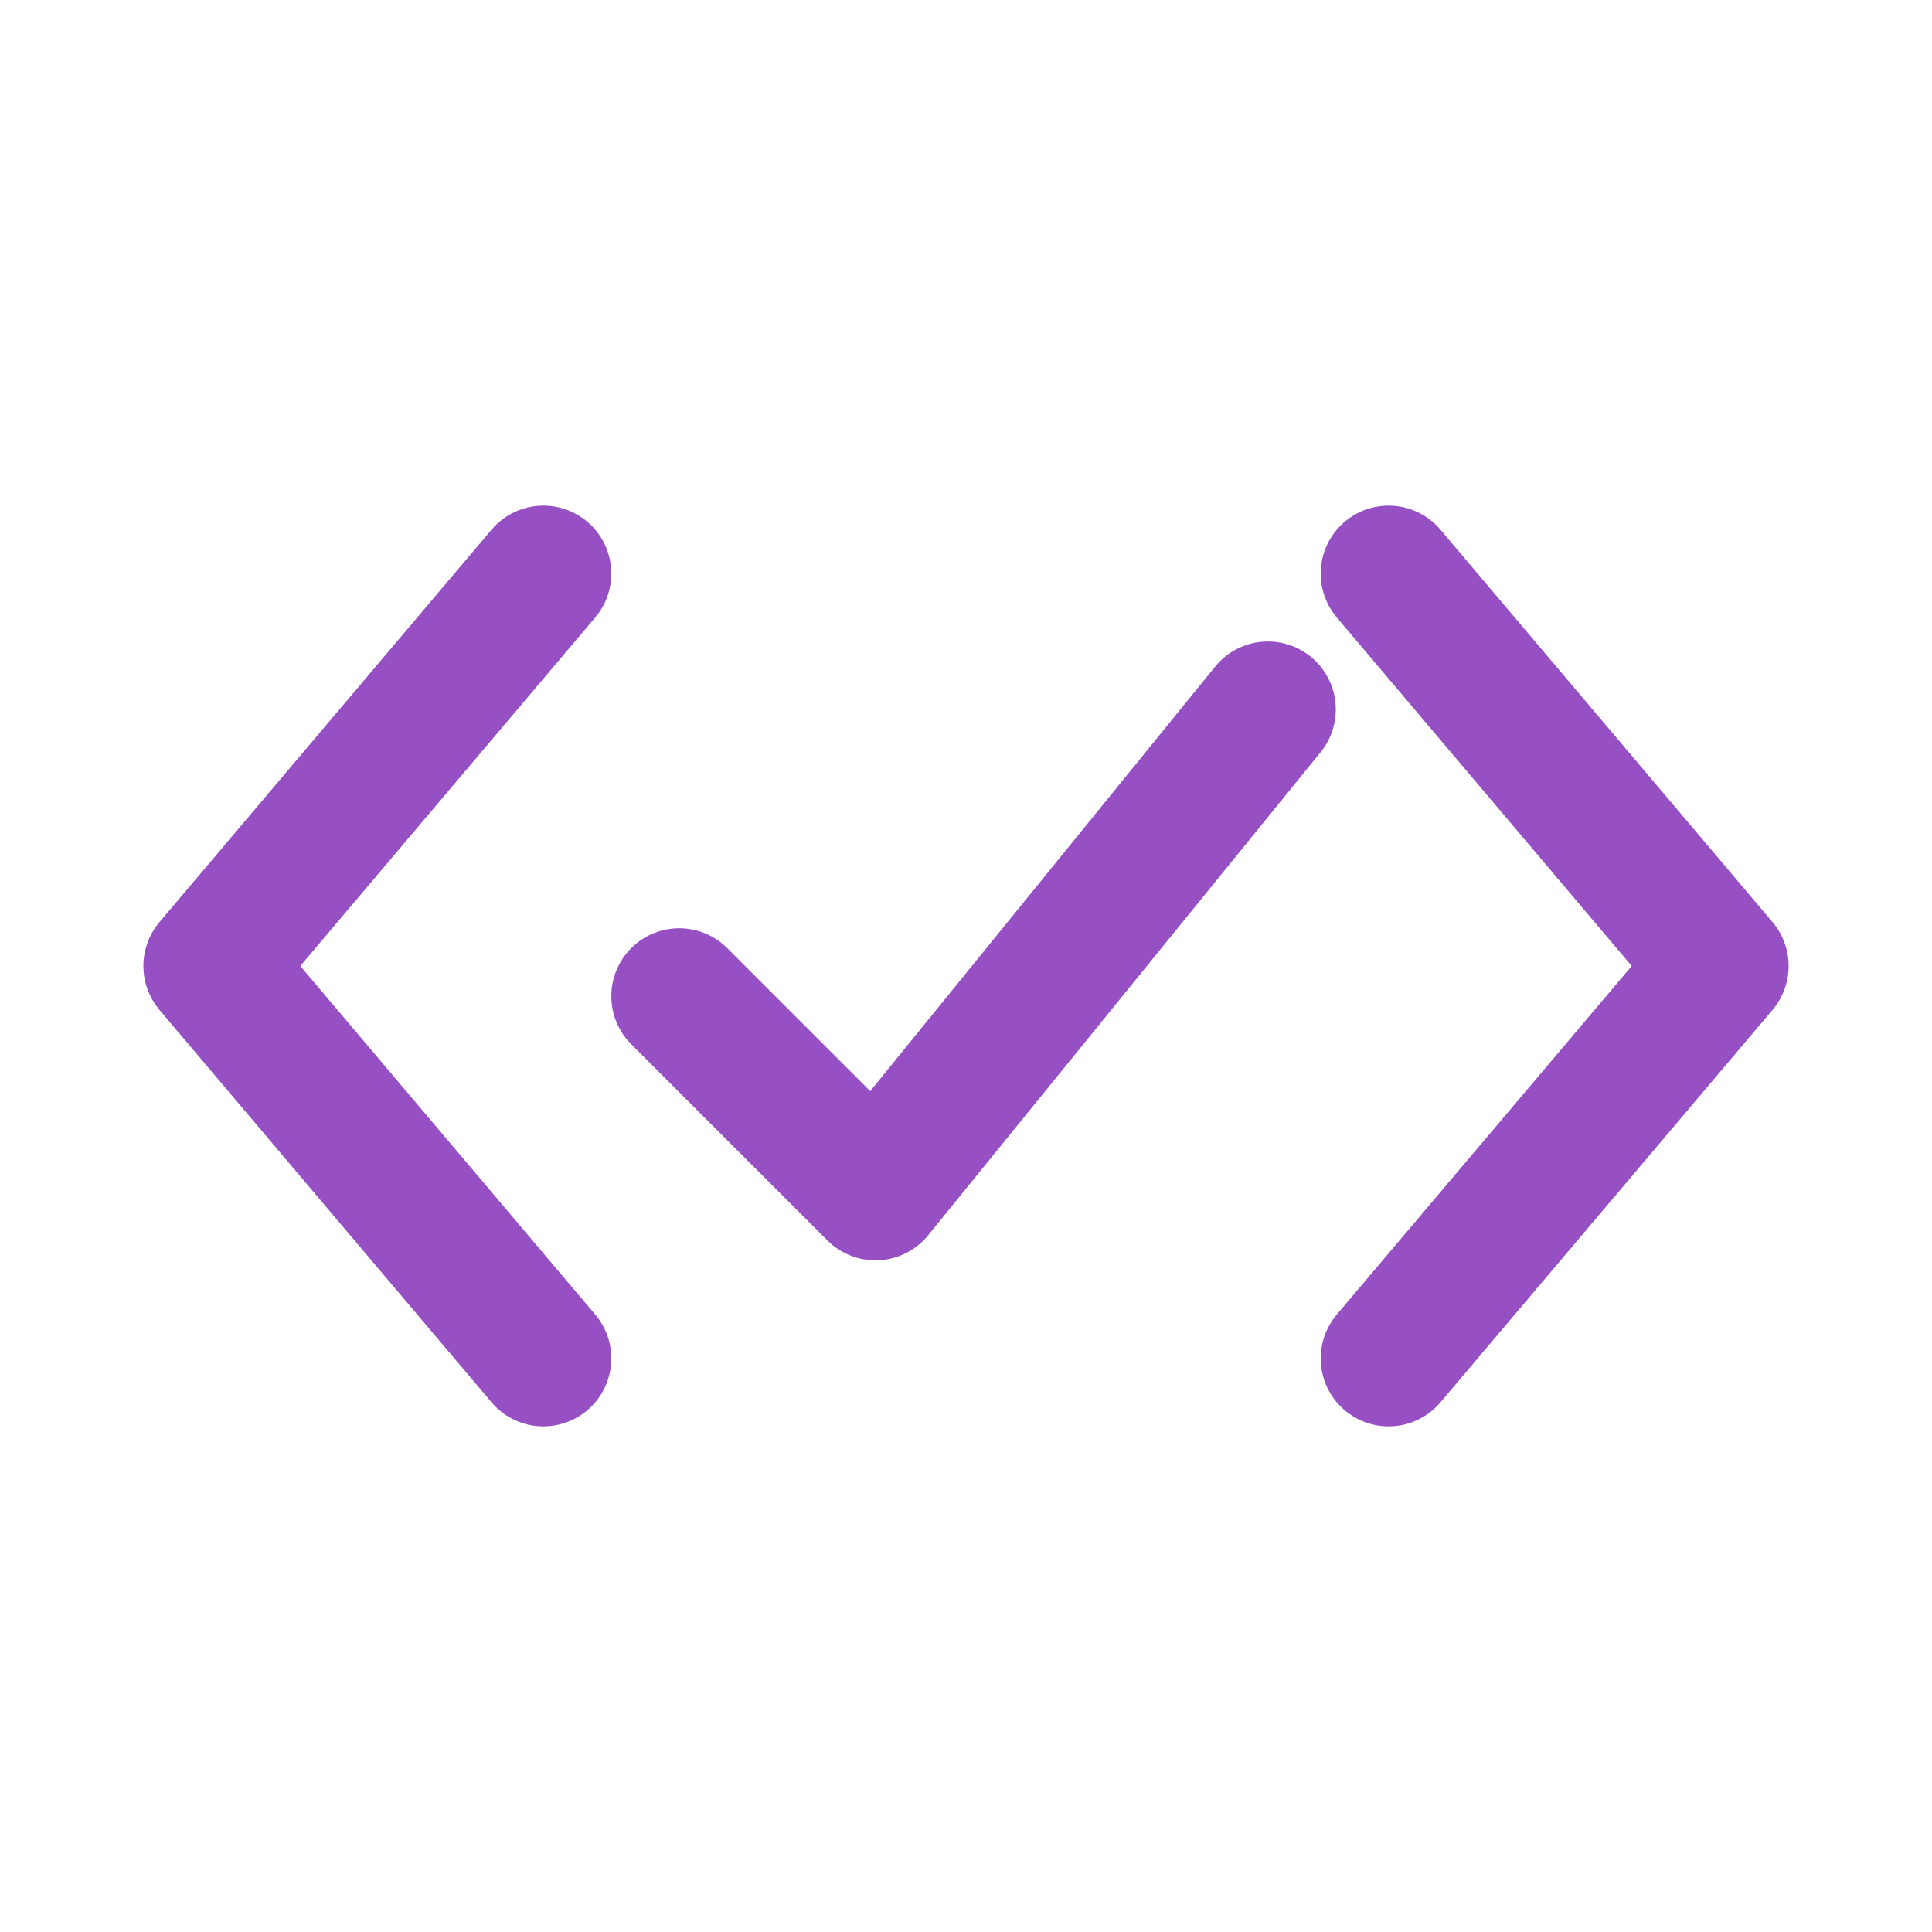
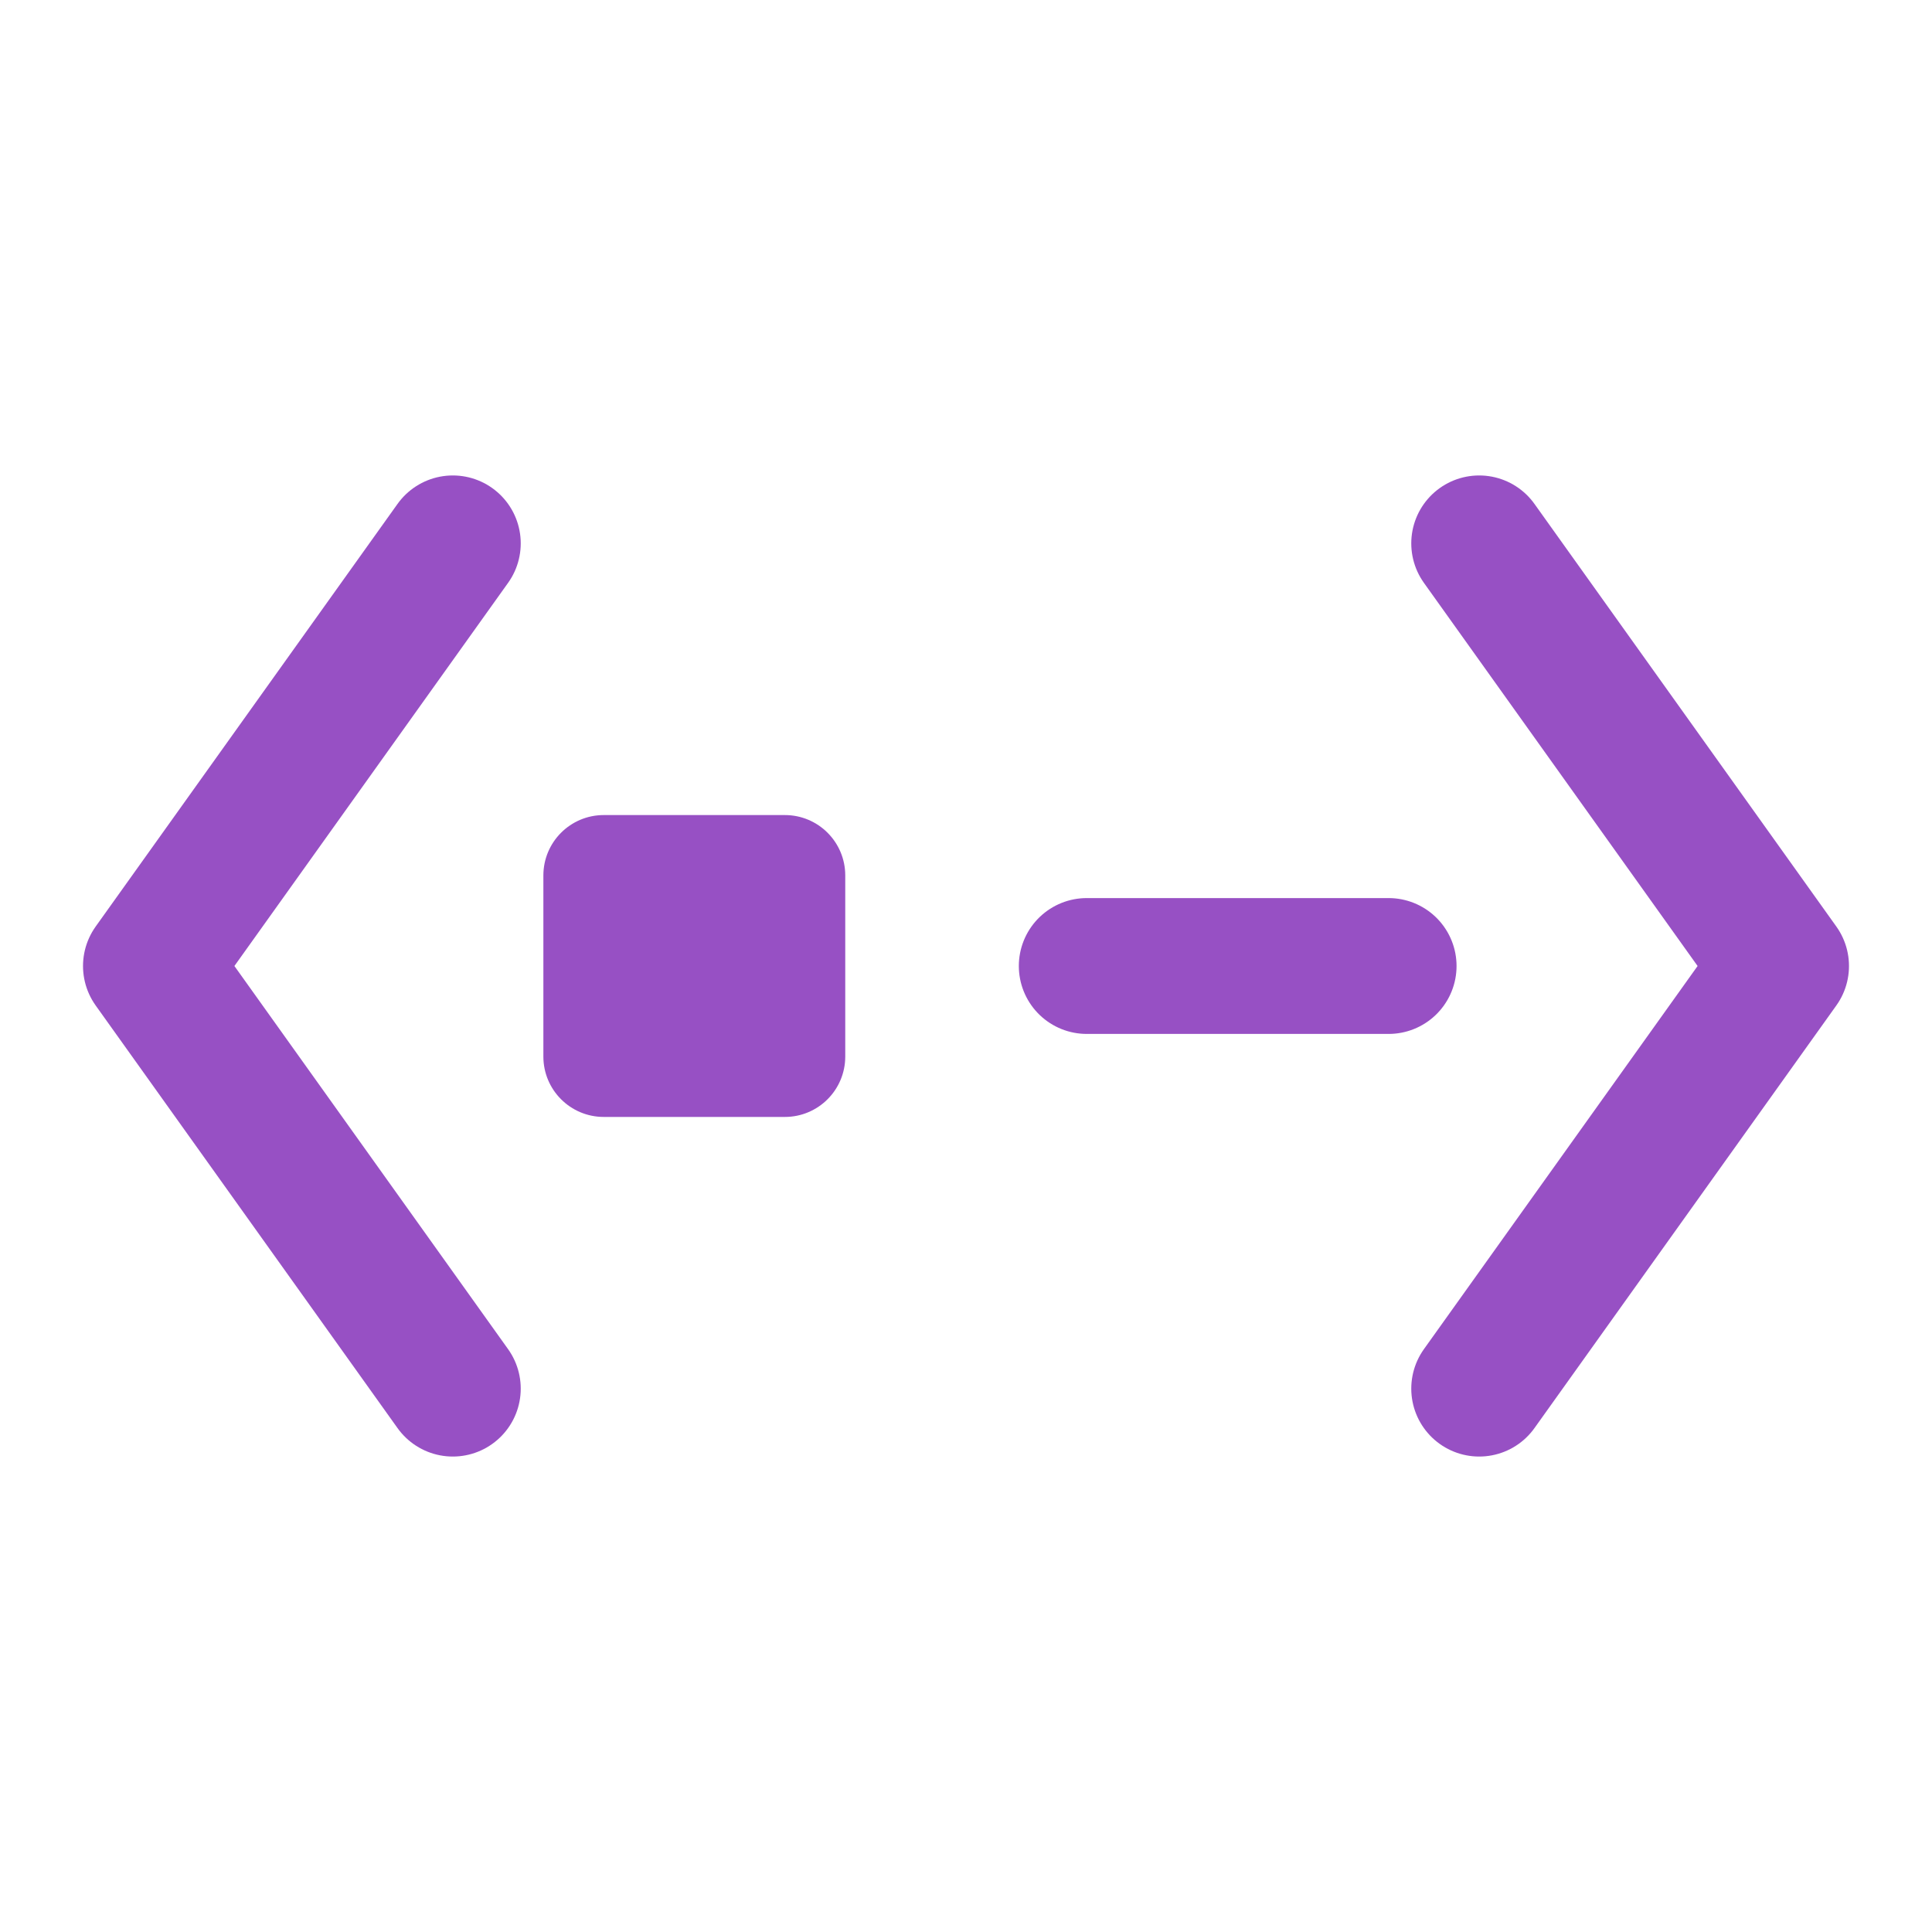
<svg xmlns="http://www.w3.org/2000/svg" width="128" height="128" viewBox="0 0 128 128" role="img" aria-labelledby="title">
-   <path d="M36 38 L14 64 L36 90 M92 38 L114 64 L92 90" fill="none" stroke="#9750C4" stroke-width="9" stroke-linecap="round" stroke-linejoin="round" />
-   <path d="M45 66 L58 79 L84 47" fill="none" stroke="#9750C4" stroke-width="9" stroke-linecap="round" stroke-linejoin="round" />
+   <path d="M30 36 L10 64 L30 92 M98 36 L118 64 L98 92" fill="none" stroke="#9750C4" stroke-width="9" stroke-linecap="round" stroke-linejoin="round" />
+   <rect x="36" y="54" width="20" height="20" rx="4" fill="#9750C4" />
+   <path d="M72 64 H92" fill="none" stroke="#9750C4" stroke-width="9" stroke-linecap="round" />
</svg>
